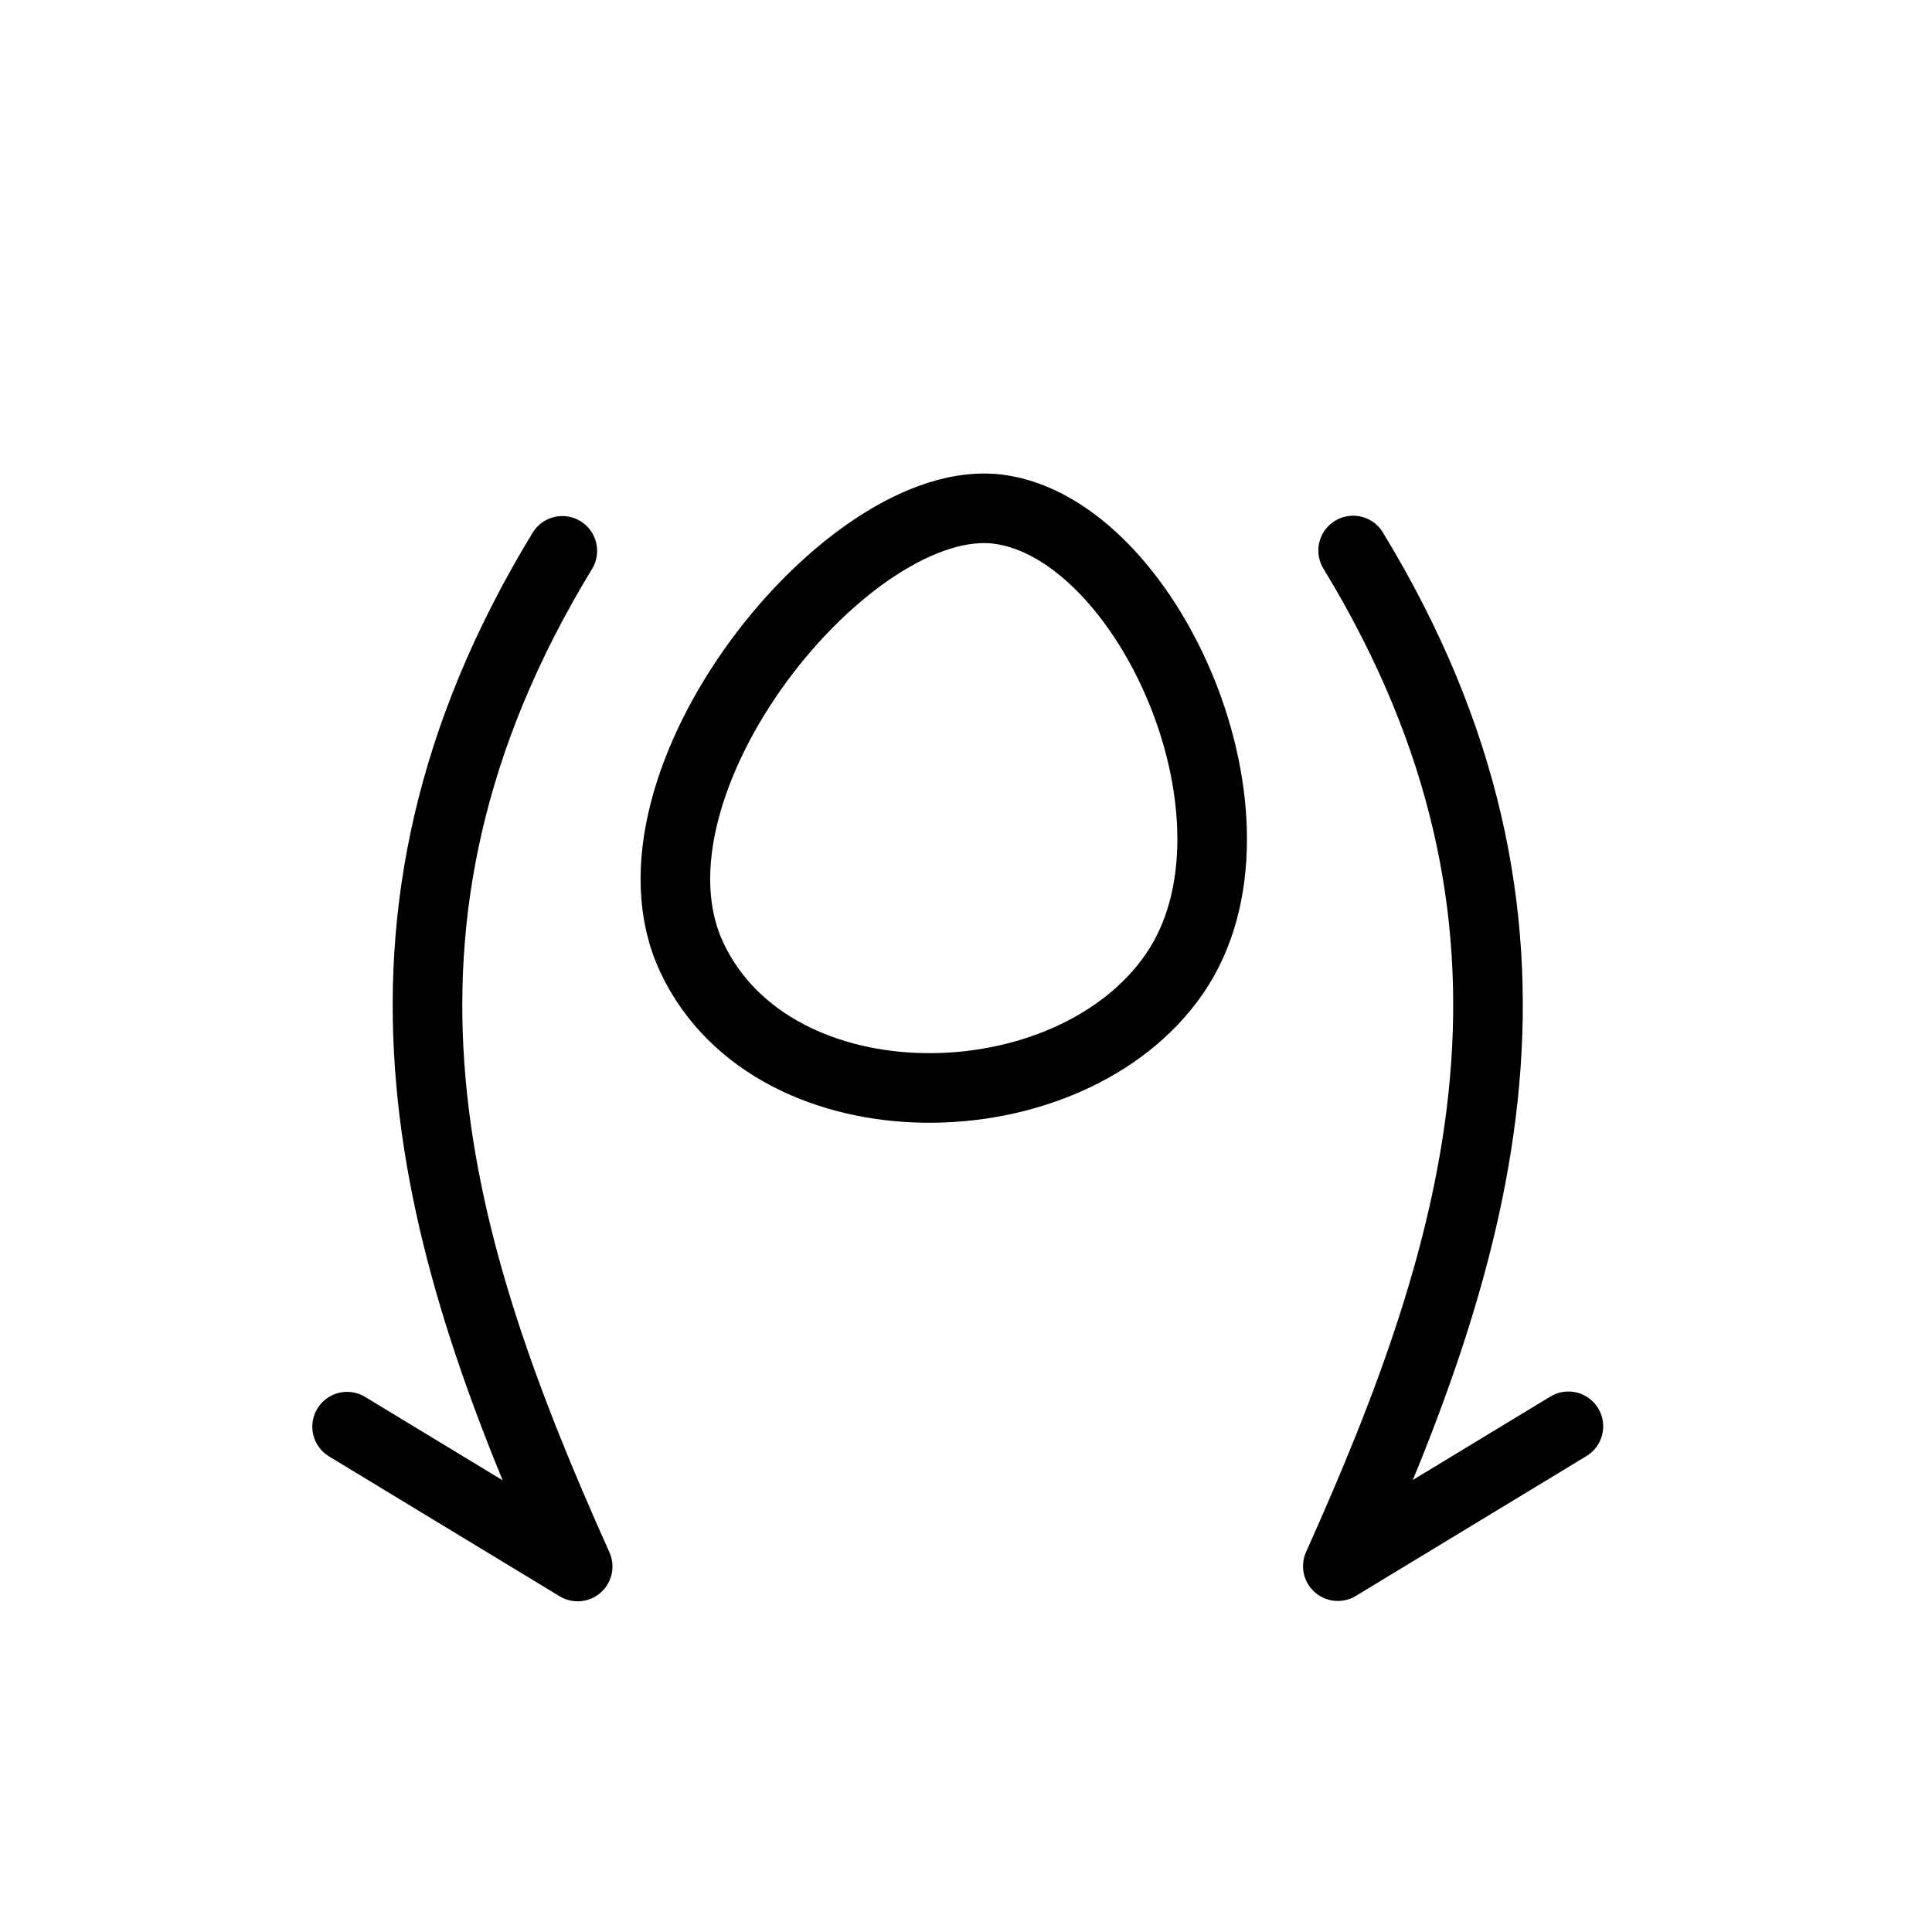
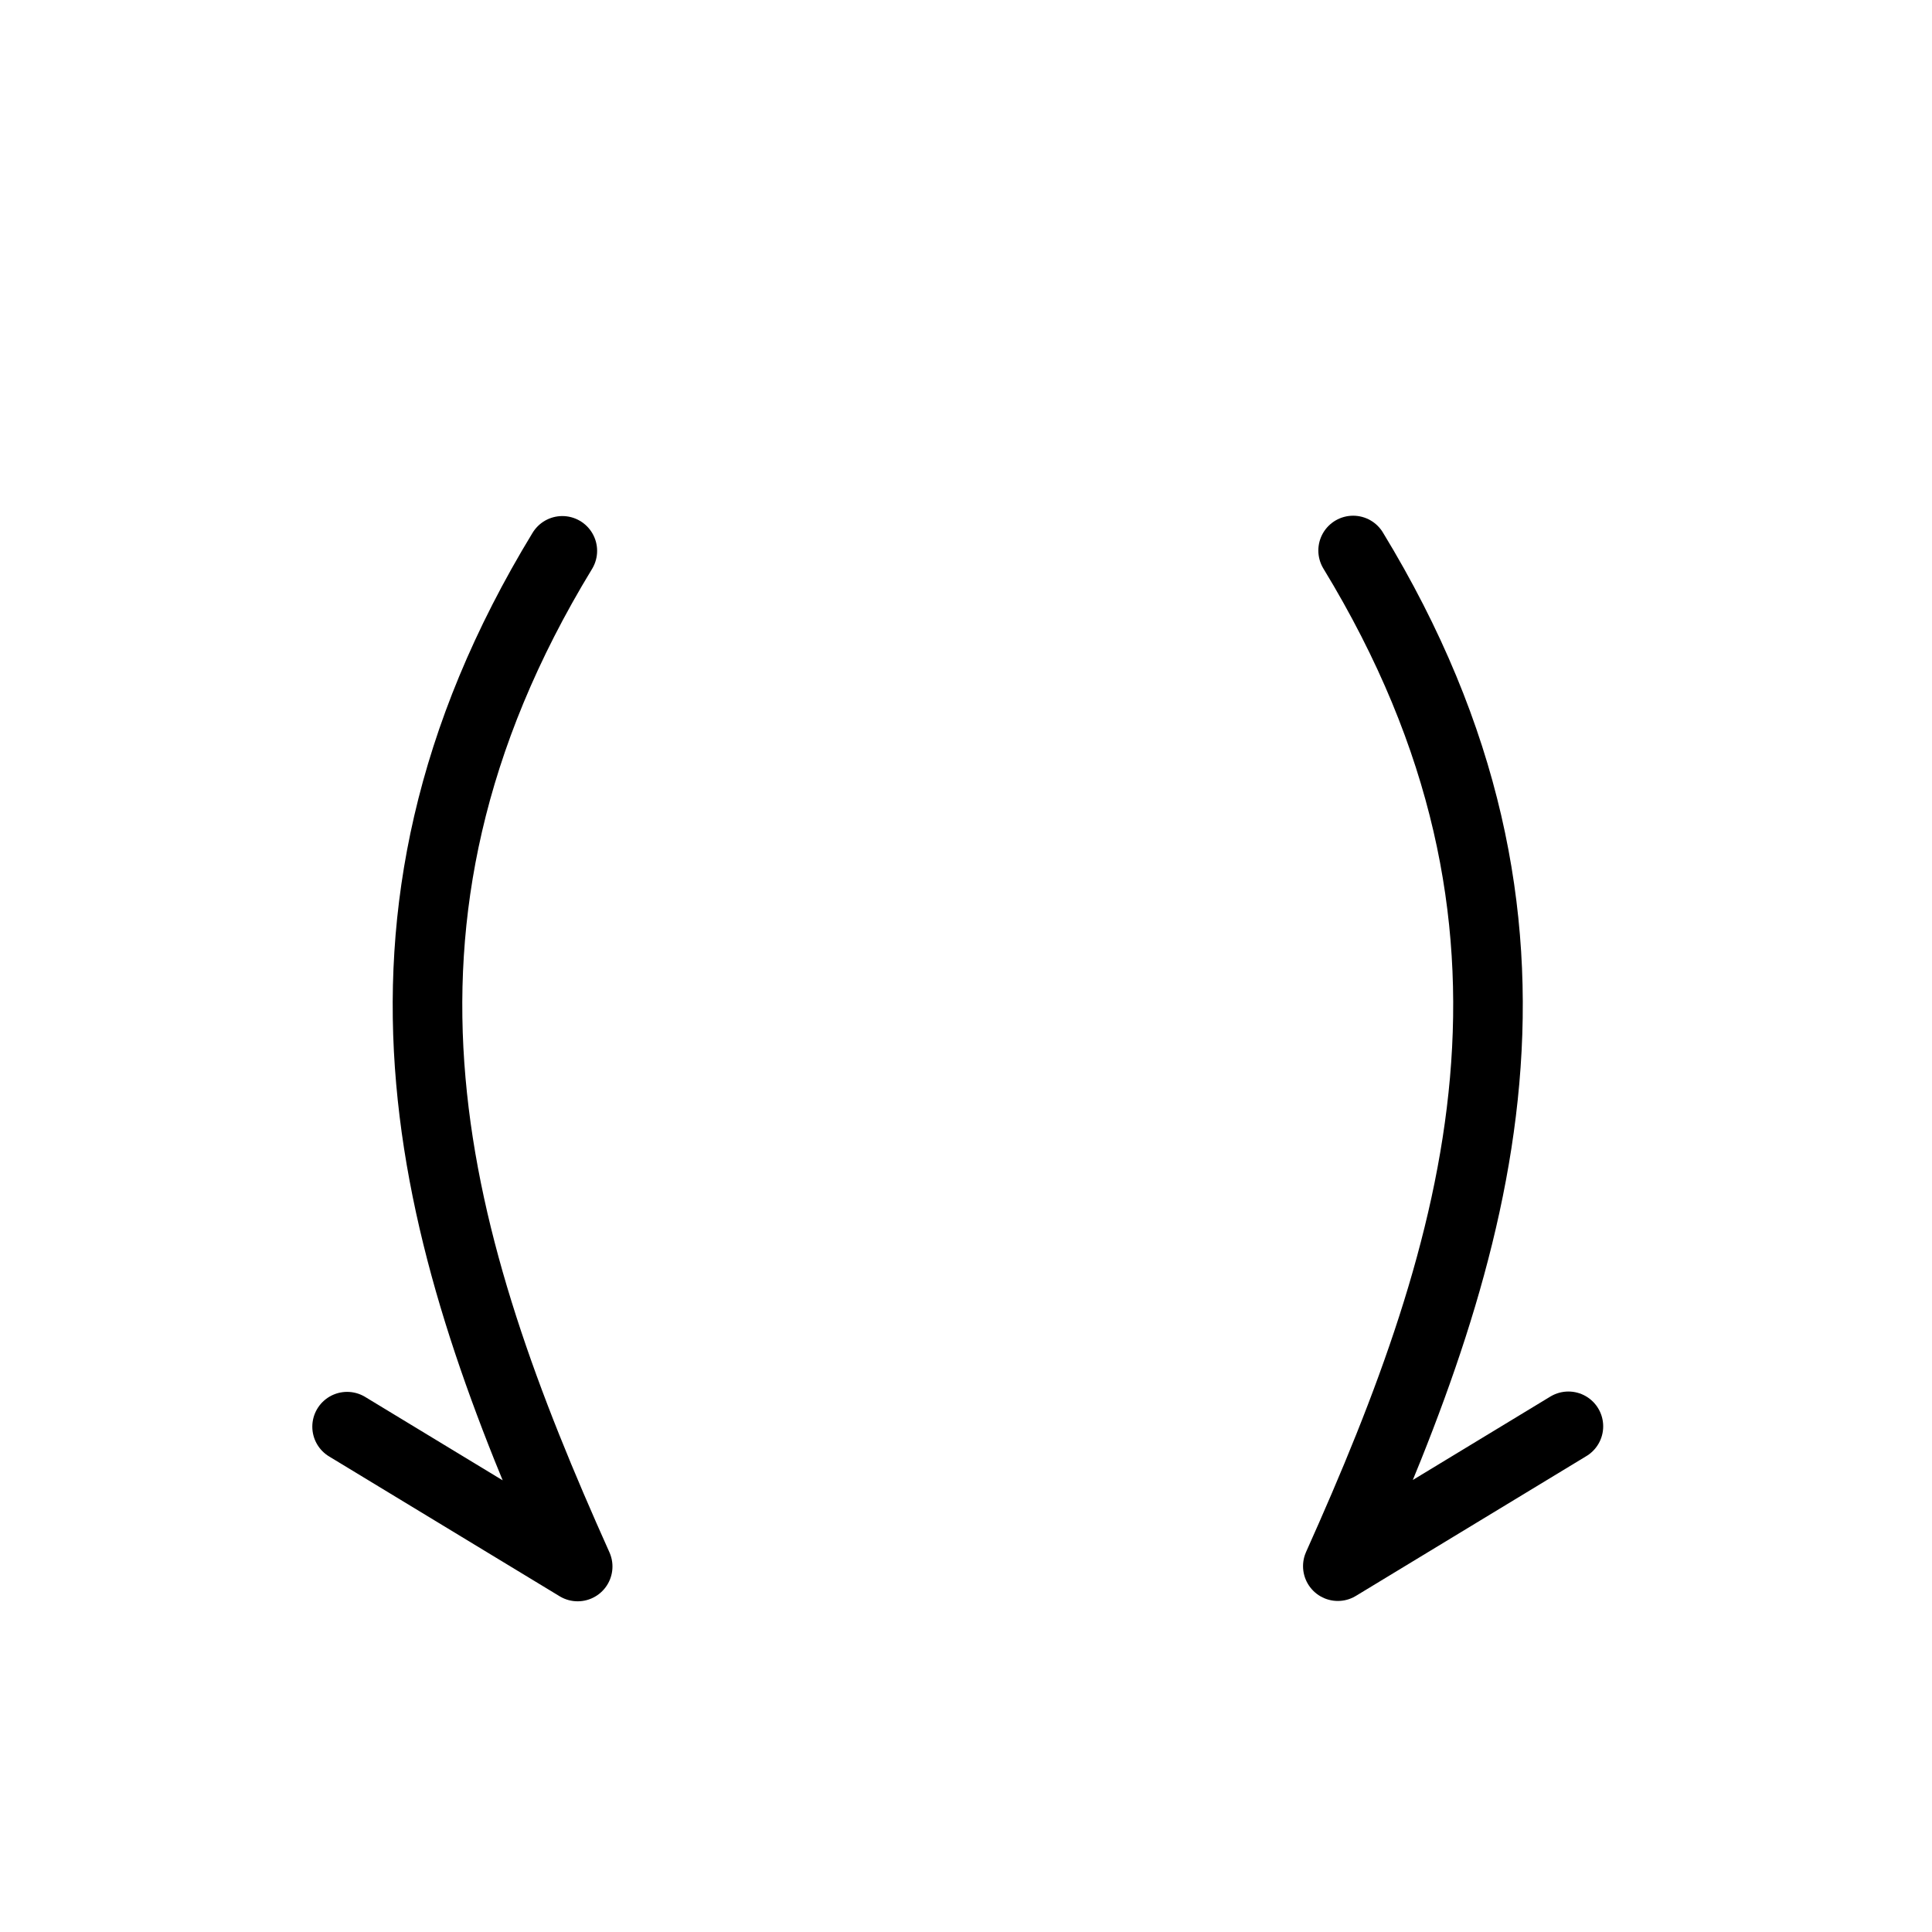
<svg xmlns="http://www.w3.org/2000/svg" width="50mm" height="50mm" viewBox="0 0 50 50" version="1.1" id="svg5">
  <defs id="defs2" />
  <g id="layer1">
    <path style="fill:none;stroke:#000000;stroke-width:1.801;stroke-linecap:round;stroke-linejoin:round;stroke-dasharray:none;paint-order:fill markers stroke;stop-color:#000000" d="m 40.59,36.913 -5.967,3.619 c 3.677,-8.195 6.323,-16.554 0.396,-26.285" id="path10729" />
    <path style="fill:none;stroke:#000000;stroke-width:1.801;stroke-linecap:round;stroke-linejoin:round;stroke-dasharray:none;paint-order:fill markers stroke;stop-color:#000000" d="m 8.983,36.922 5.967,3.619 C 11.273,32.346 8.627,23.987 14.553,14.256" id="path10729-3" />
-     <path style="fill:none;stroke:#000000;stroke-width:1.801;stroke-linecap:round;stroke-linejoin:round;stroke-dasharray:none;paint-order:fill markers stroke;stop-color:#000000" d="m 25.853,13.18 c -3.873,-0.523 -10.066,7.129 -7.942,11.613 2.124,4.483 9.767,4.346 12.48,0.414 2.712,-3.932 -0.665,-11.504 -4.538,-12.027 z" id="path14478" />
  </g>
</svg>
